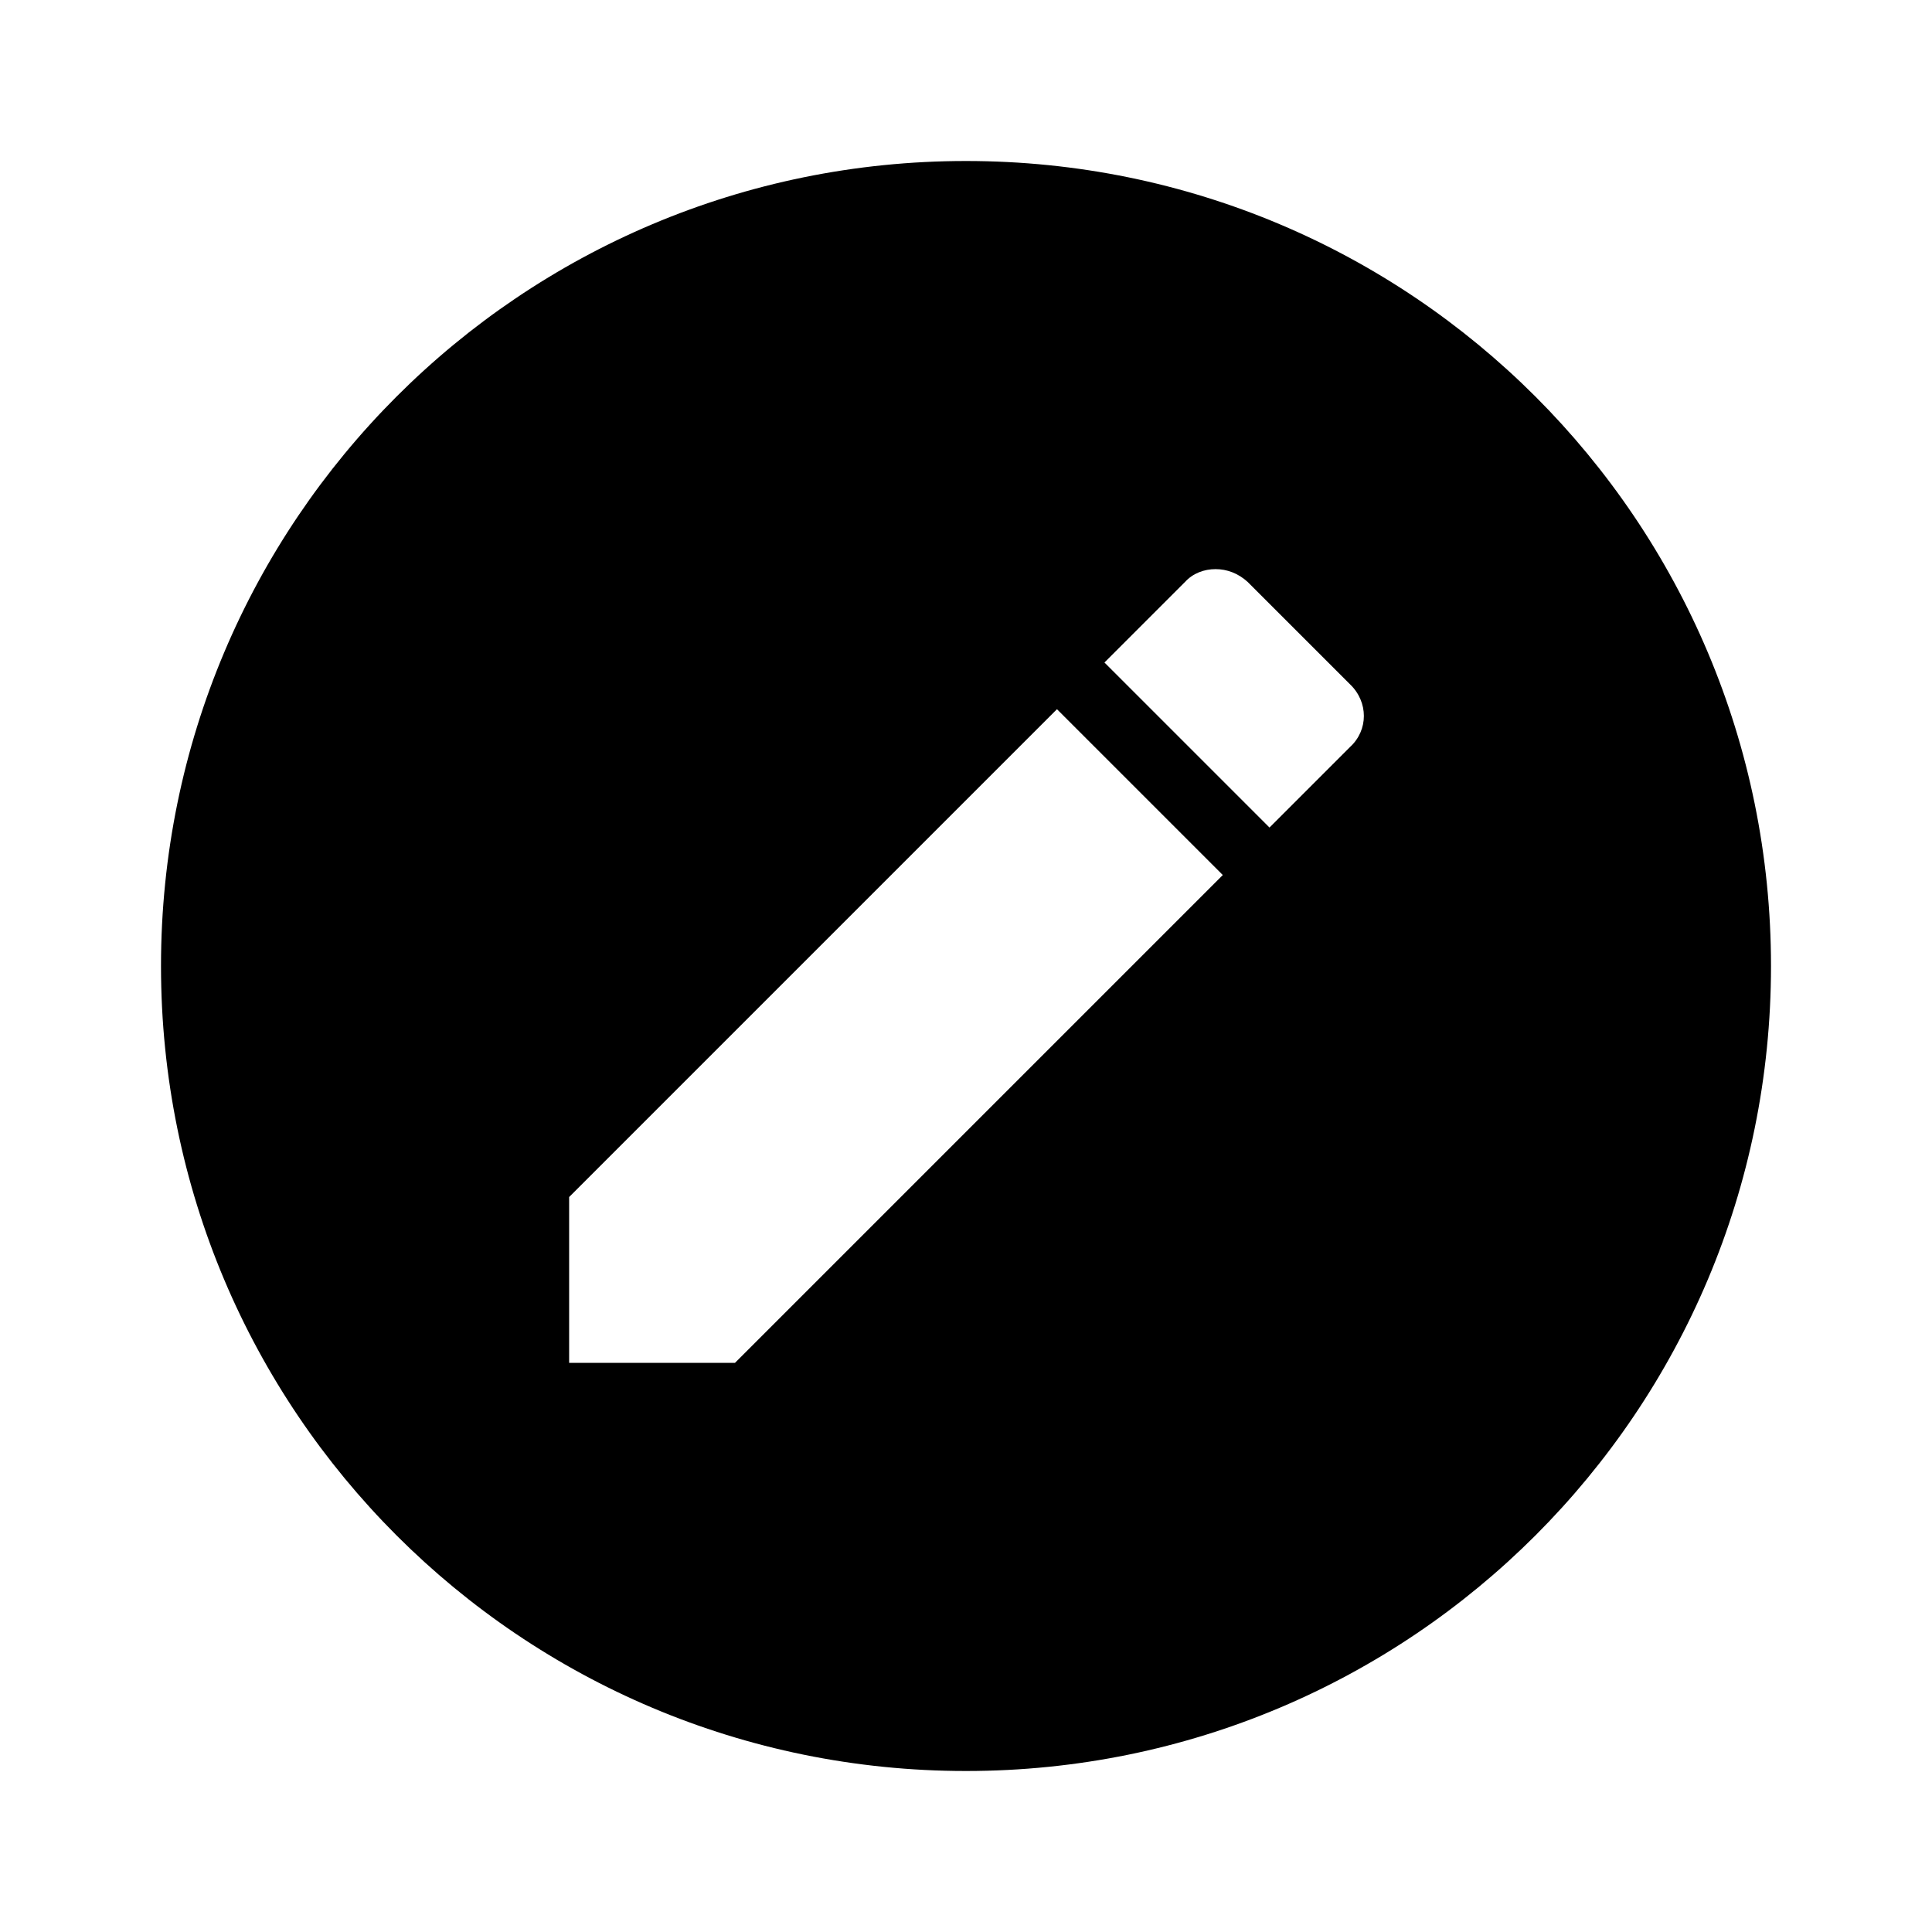
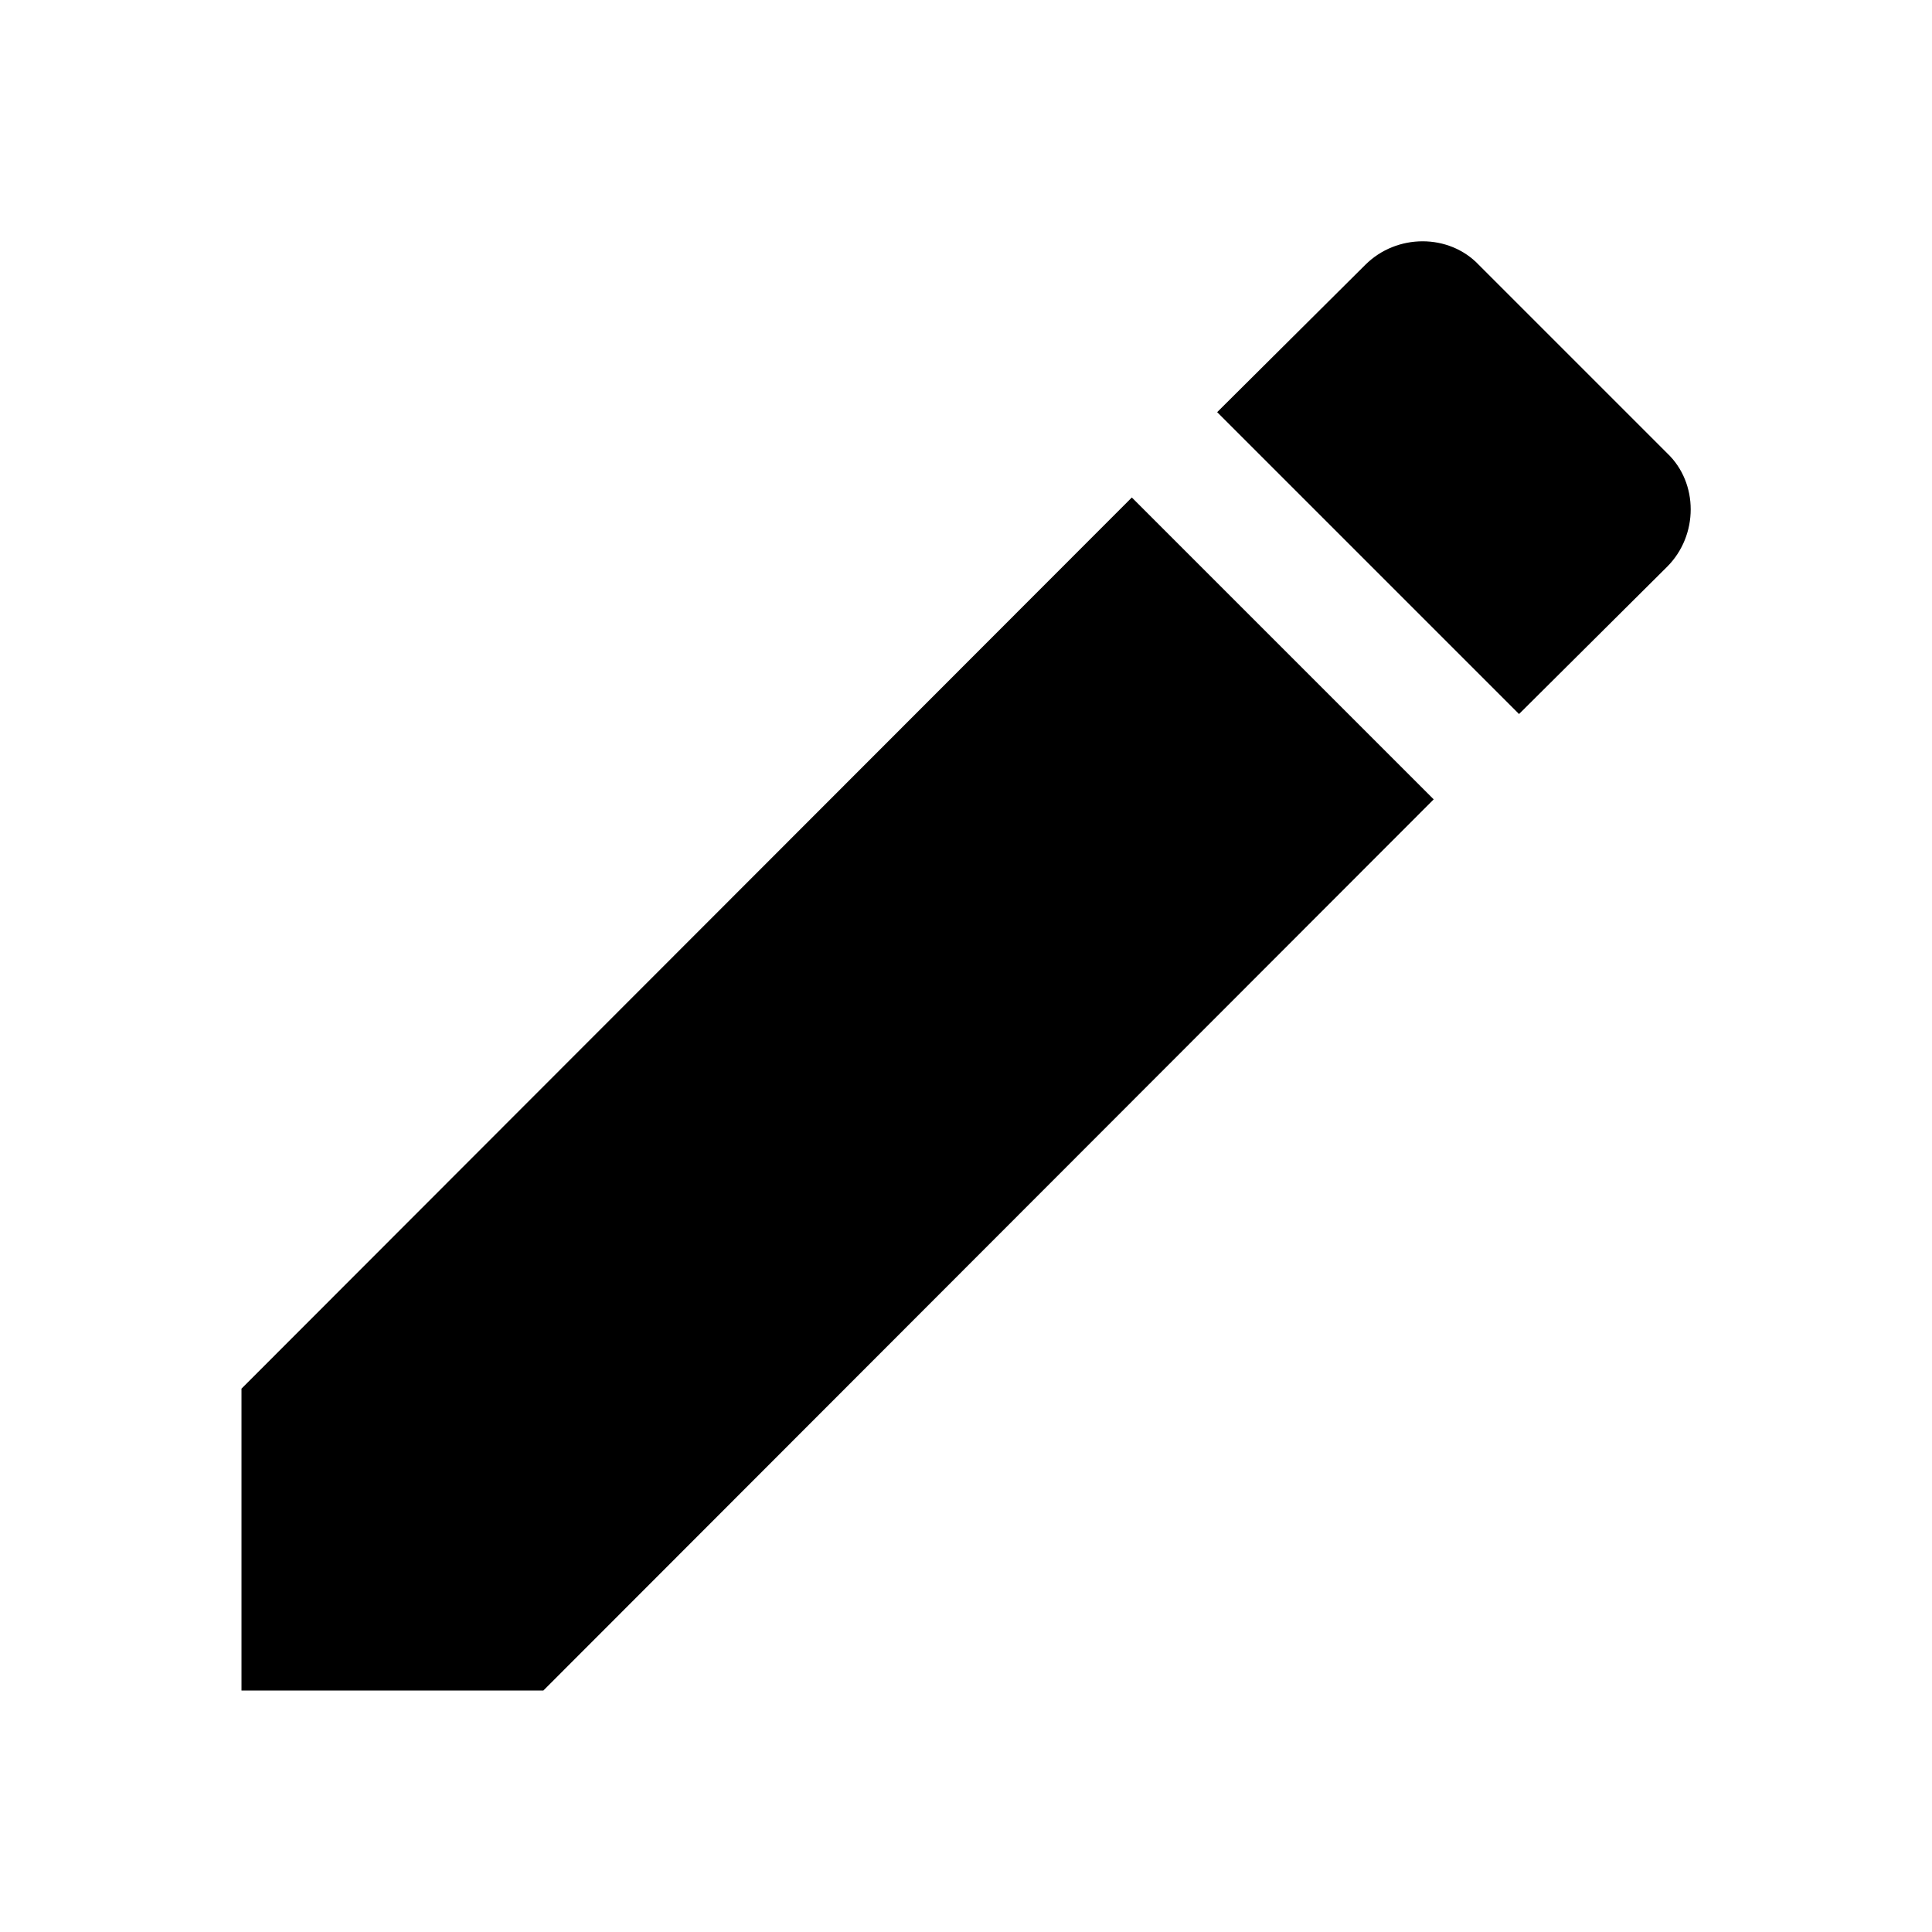
<svg xmlns="http://www.w3.org/2000/svg" viewBox="0 0 24 24">
-   <path d="M12,2C6.47,2 2,6.47 2,12C2,17.53 6.47,22 12,22C17.53,22 22,17.53 22,12C22,6.47 17.53,2 12,2M15.1,7.07C15.24,7.07 15.38,7.12 15.5,7.23L16.77,8.5C17,8.72 17,9.07 16.77,9.28L15.77,10.28L13.72,8.23L14.72,7.23C14.82,7.12 14.96,7.07 15.1,7.07M13.13,8.81L15.19,10.87L9.13,16.93H7.07V14.87L13.13,8.81Z" />
+   <path d="M20.71,7.04C21.1,6.65 21.1,6 20.71,5.63L18.37,3.29C18,2.9 17.35,2.9 16.96,3.29L15.12,5.12L18.87,8.87M3,17.25V21H6.75L17.81,9.93L14.06,6.18L3,17.25Z" />
</svg>
